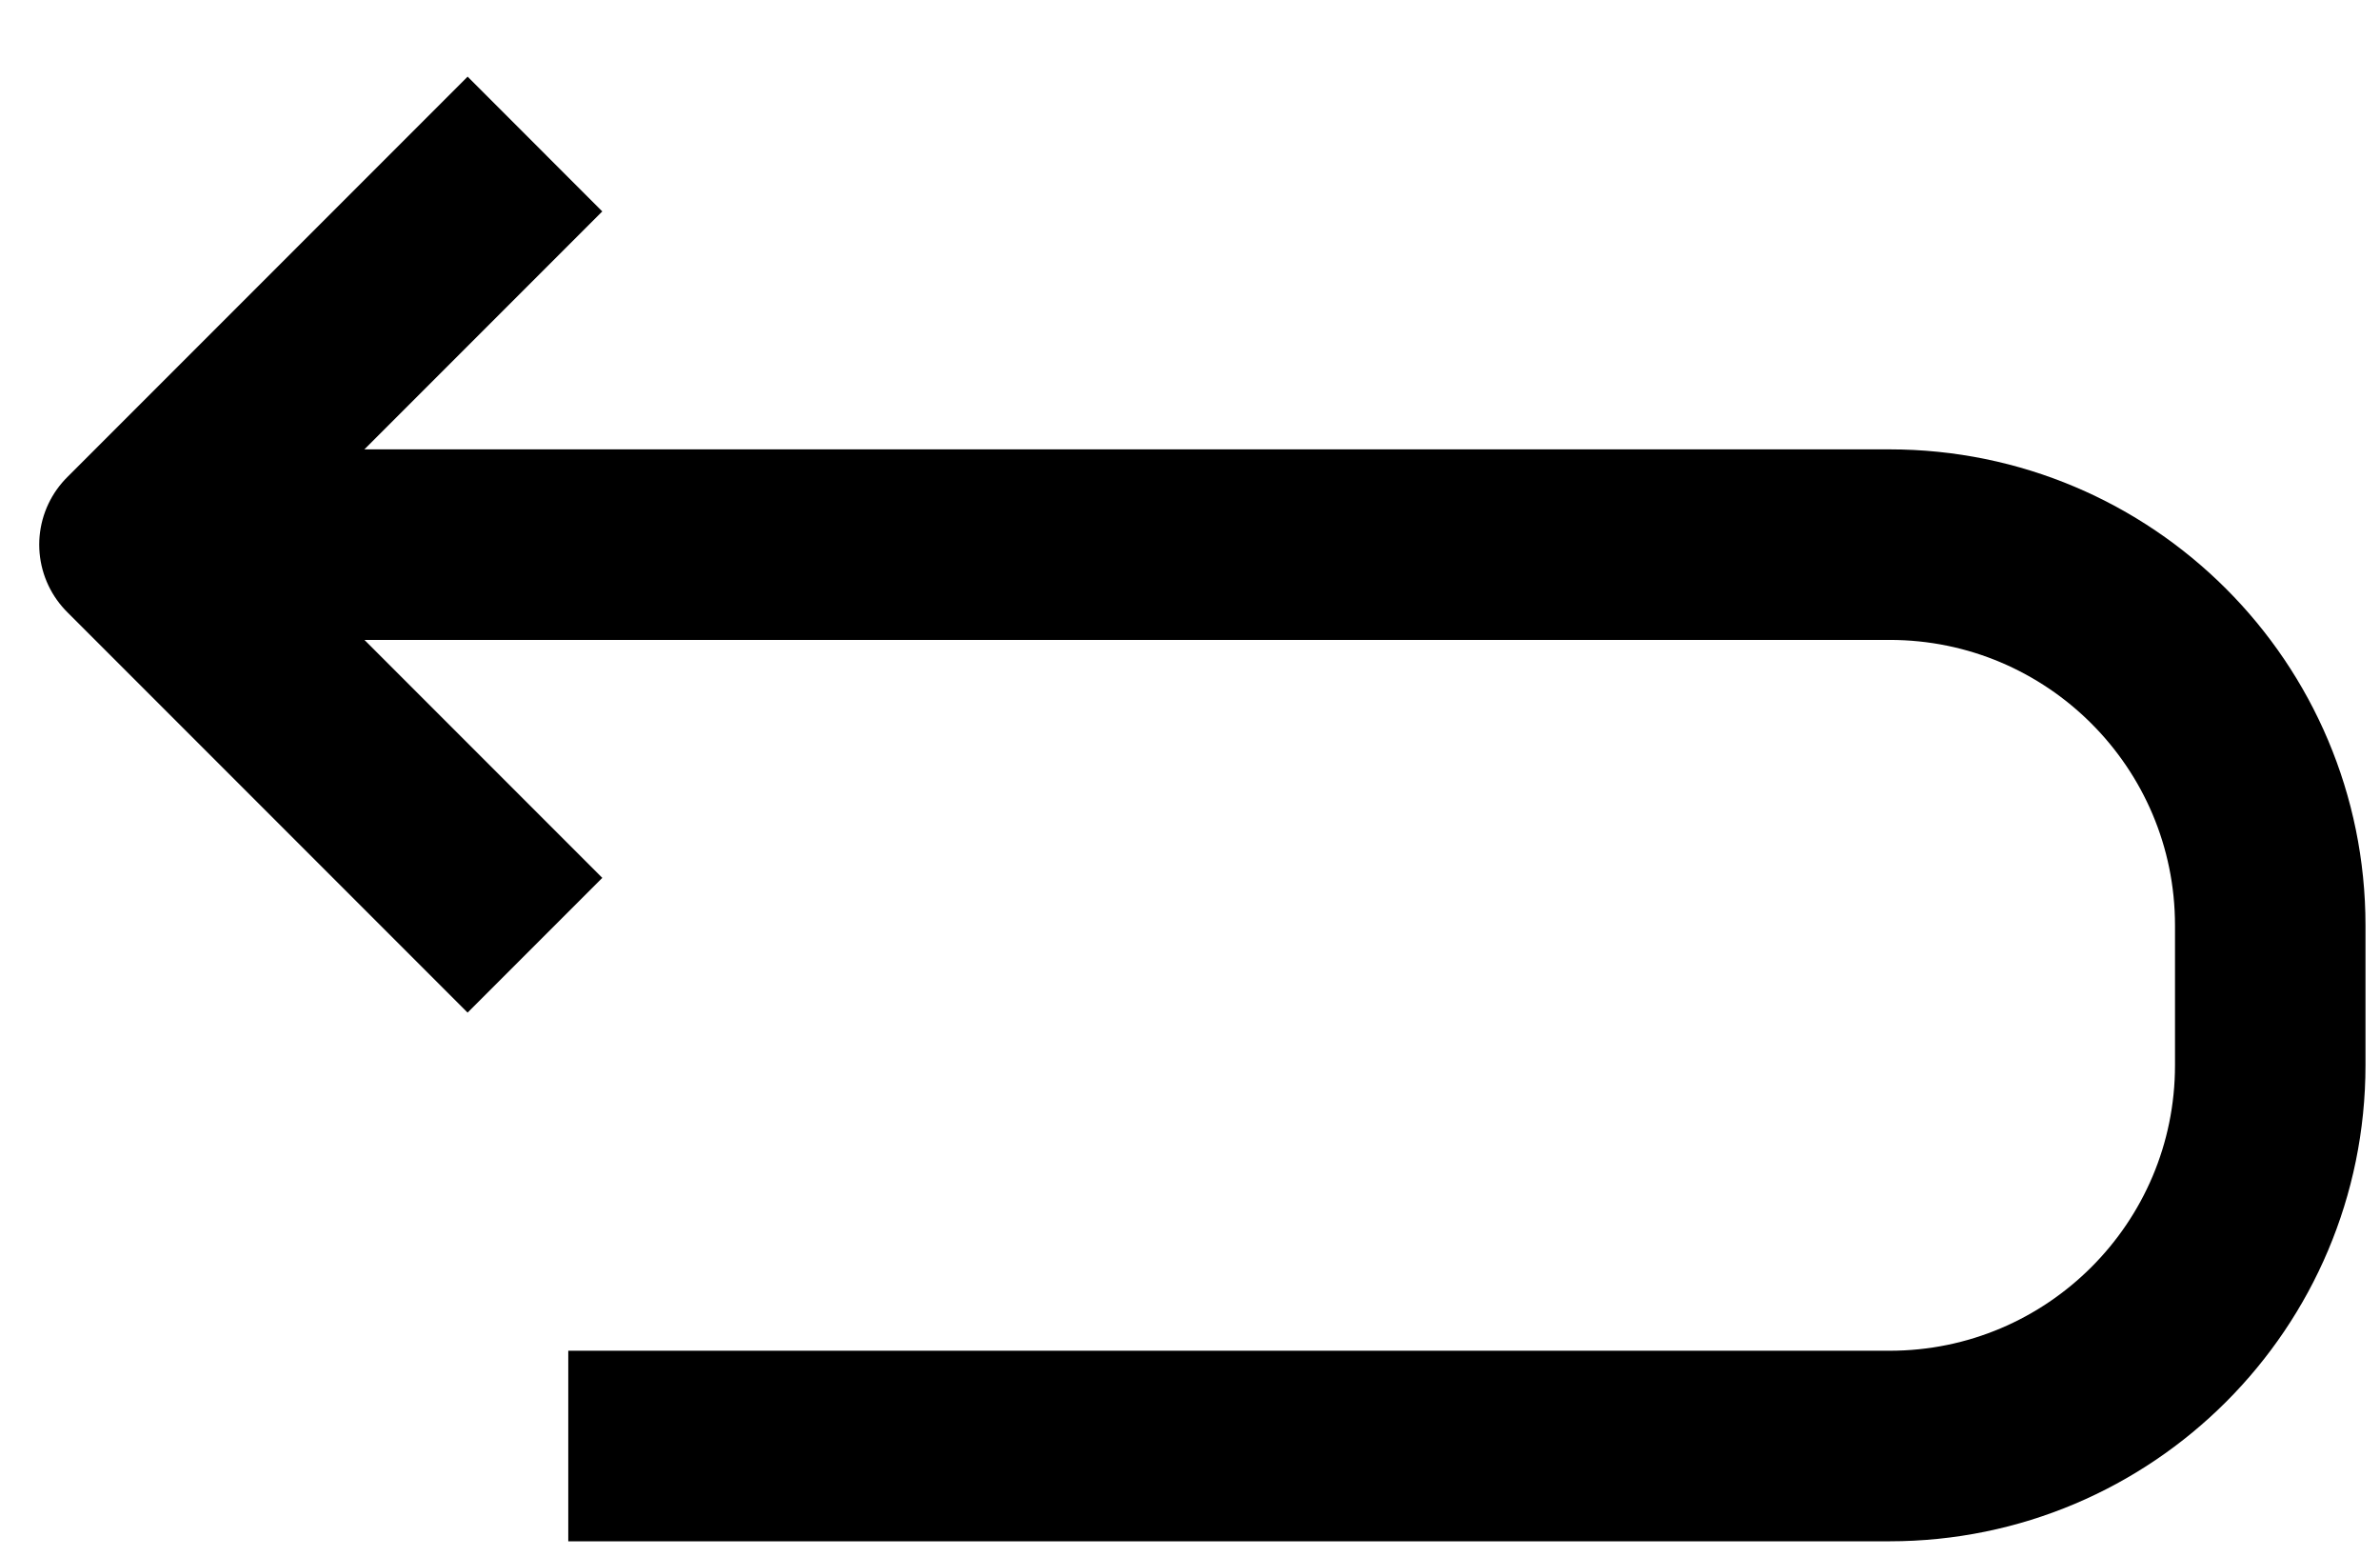
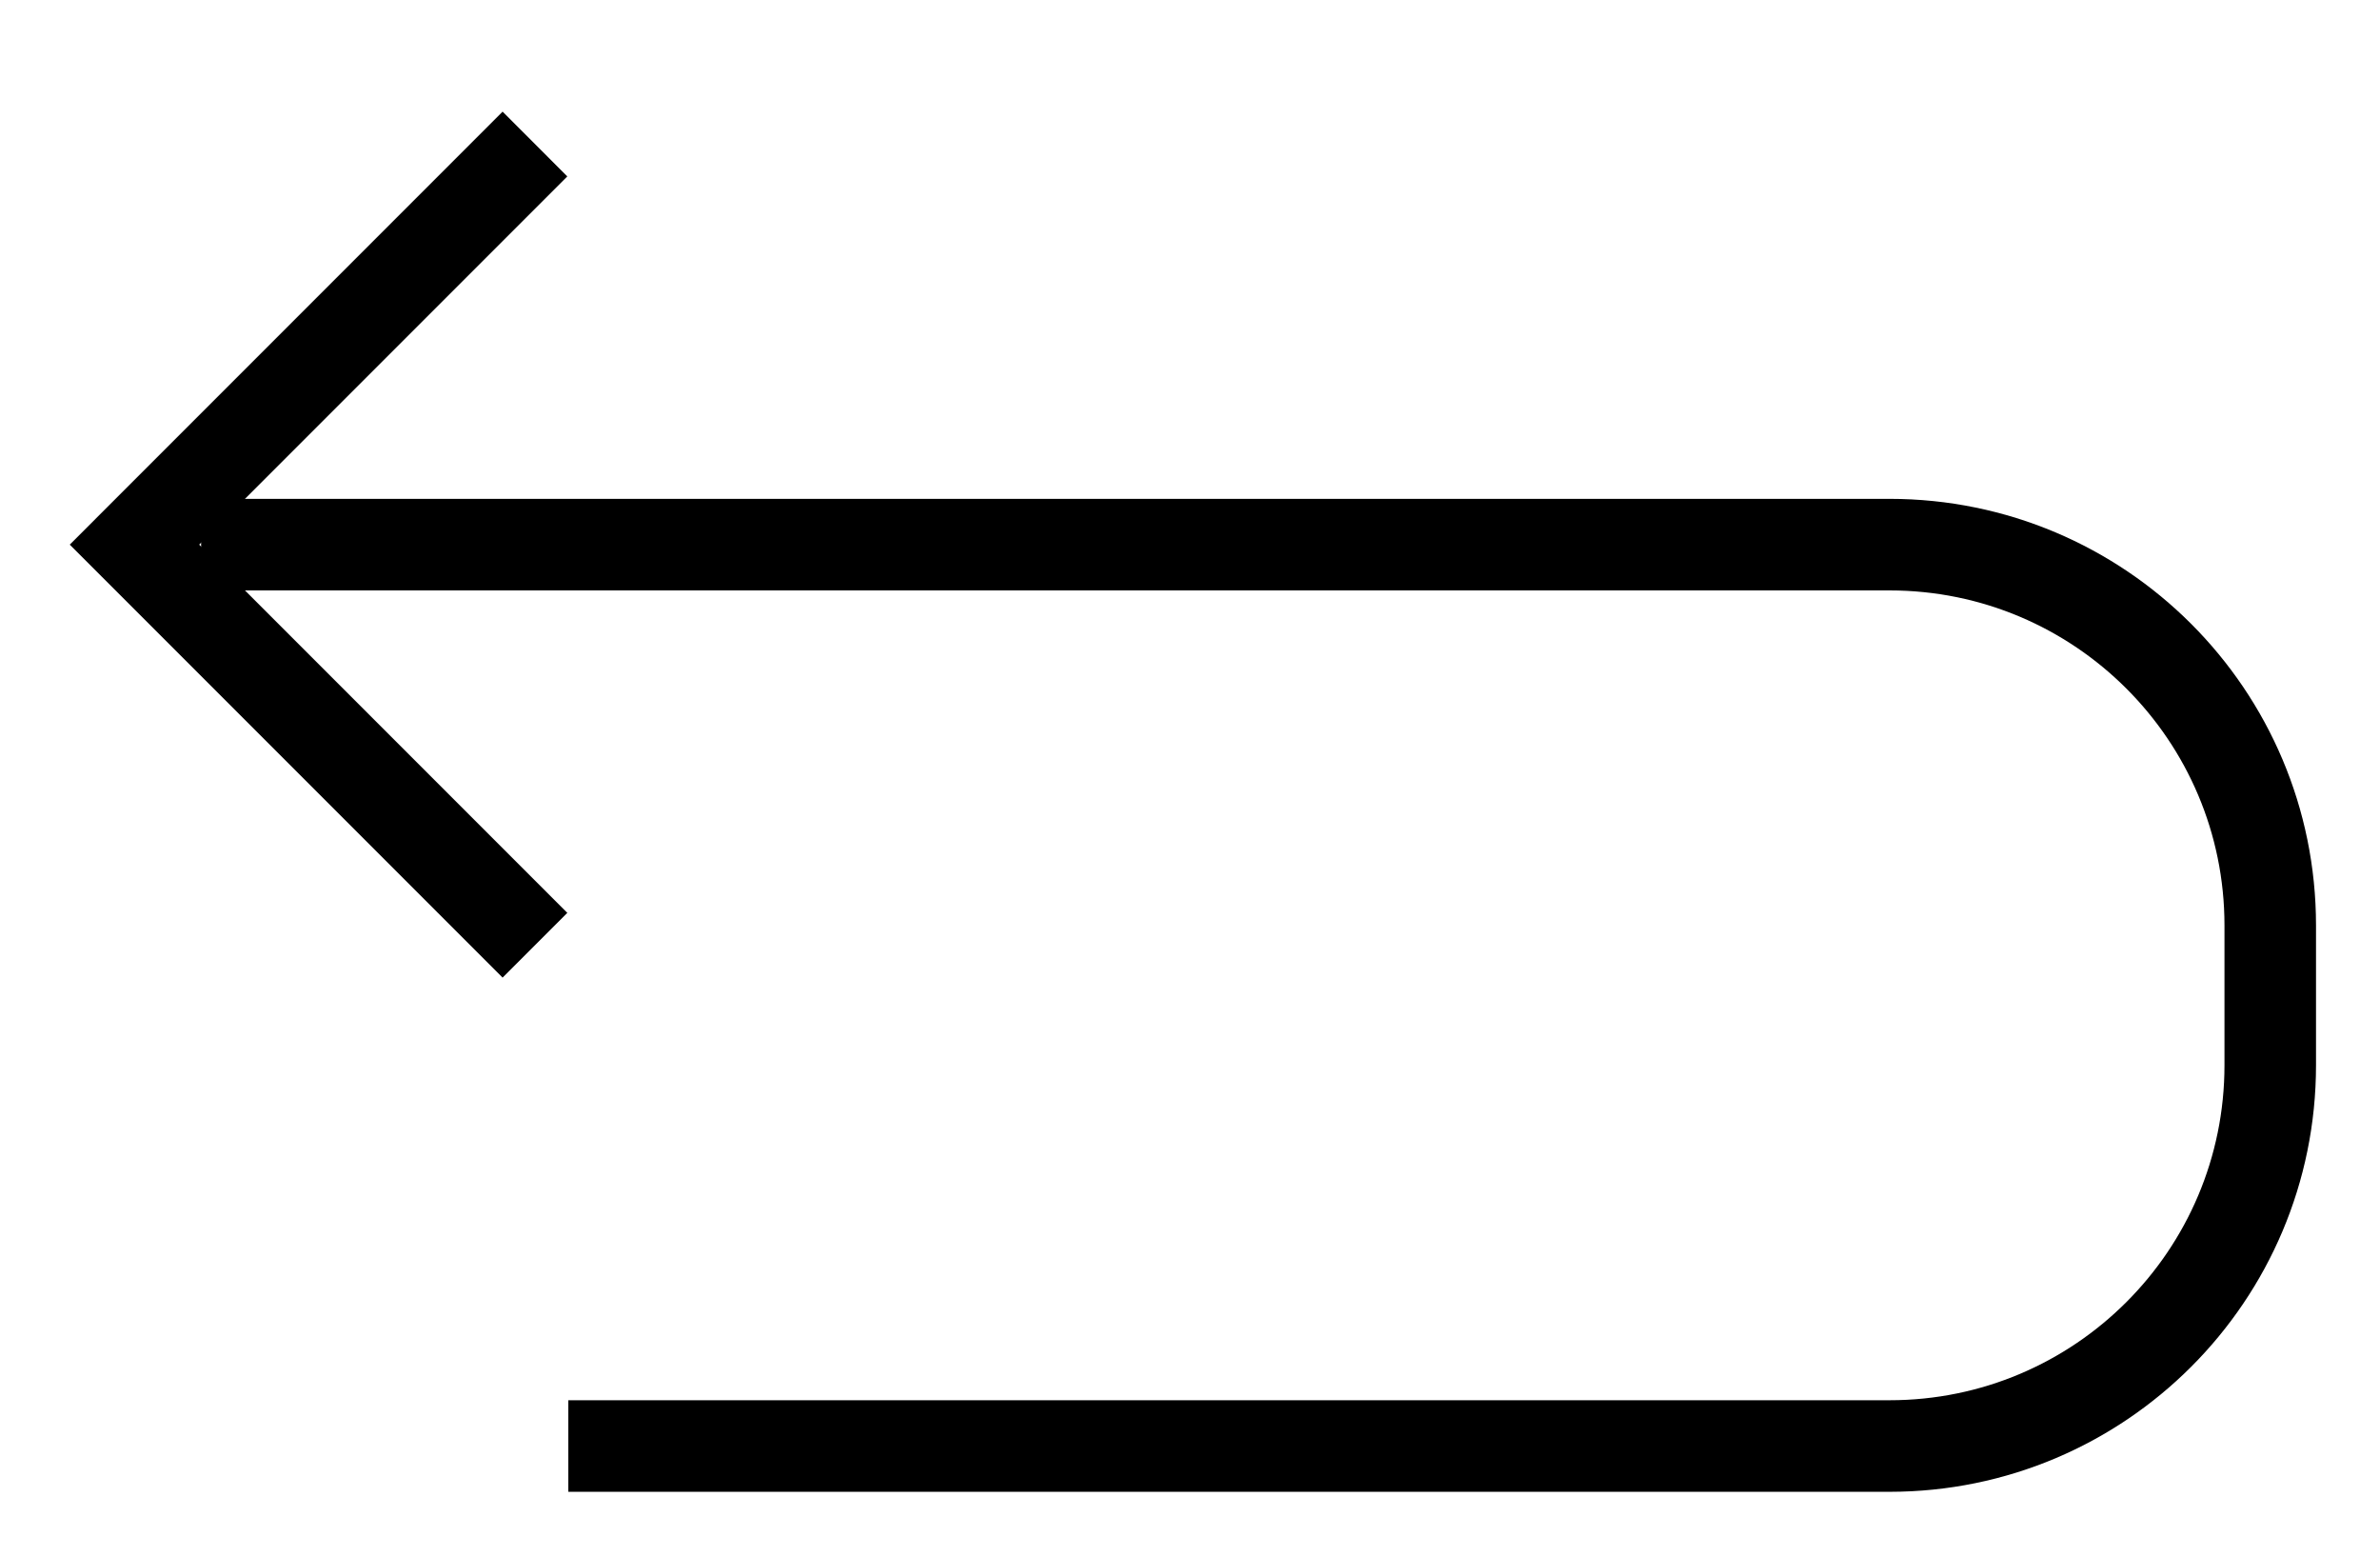
<svg xmlns="http://www.w3.org/2000/svg" width="26" height="17" viewBox="0 0 26 17" fill="none">
-   <path d="M2.197 5.948L20.642 5.948C22.939 5.948 24.801 7.81 24.801 10.107L24.801 11.633C24.801 13.93 22.939 15.792 20.642 15.792L6.208 15.792" stroke="black" stroke-width="2.081" stroke-linejoin="round" />
-   <path d="M5.844 1.573C4.135 3.281 3.177 4.239 1.469 5.948L5.844 10.323" stroke="black" stroke-width="2.081" stroke-linejoin="round" />
+   <path d="M2.197 5.948L20.642 5.948C22.939 5.948 24.801 7.81 24.801 10.107L24.801 11.633C24.801 13.93 22.939 15.792 20.642 15.792L6.208 15.792" stroke="black" strokeWidth="2.081" strokeLinejoin="round" />
+   <path d="M5.844 1.573C4.135 3.281 3.177 4.239 1.469 5.948L5.844 10.323" stroke="black" strokeWidth="2.081" strokeLinejoin="round" />
</svg>
